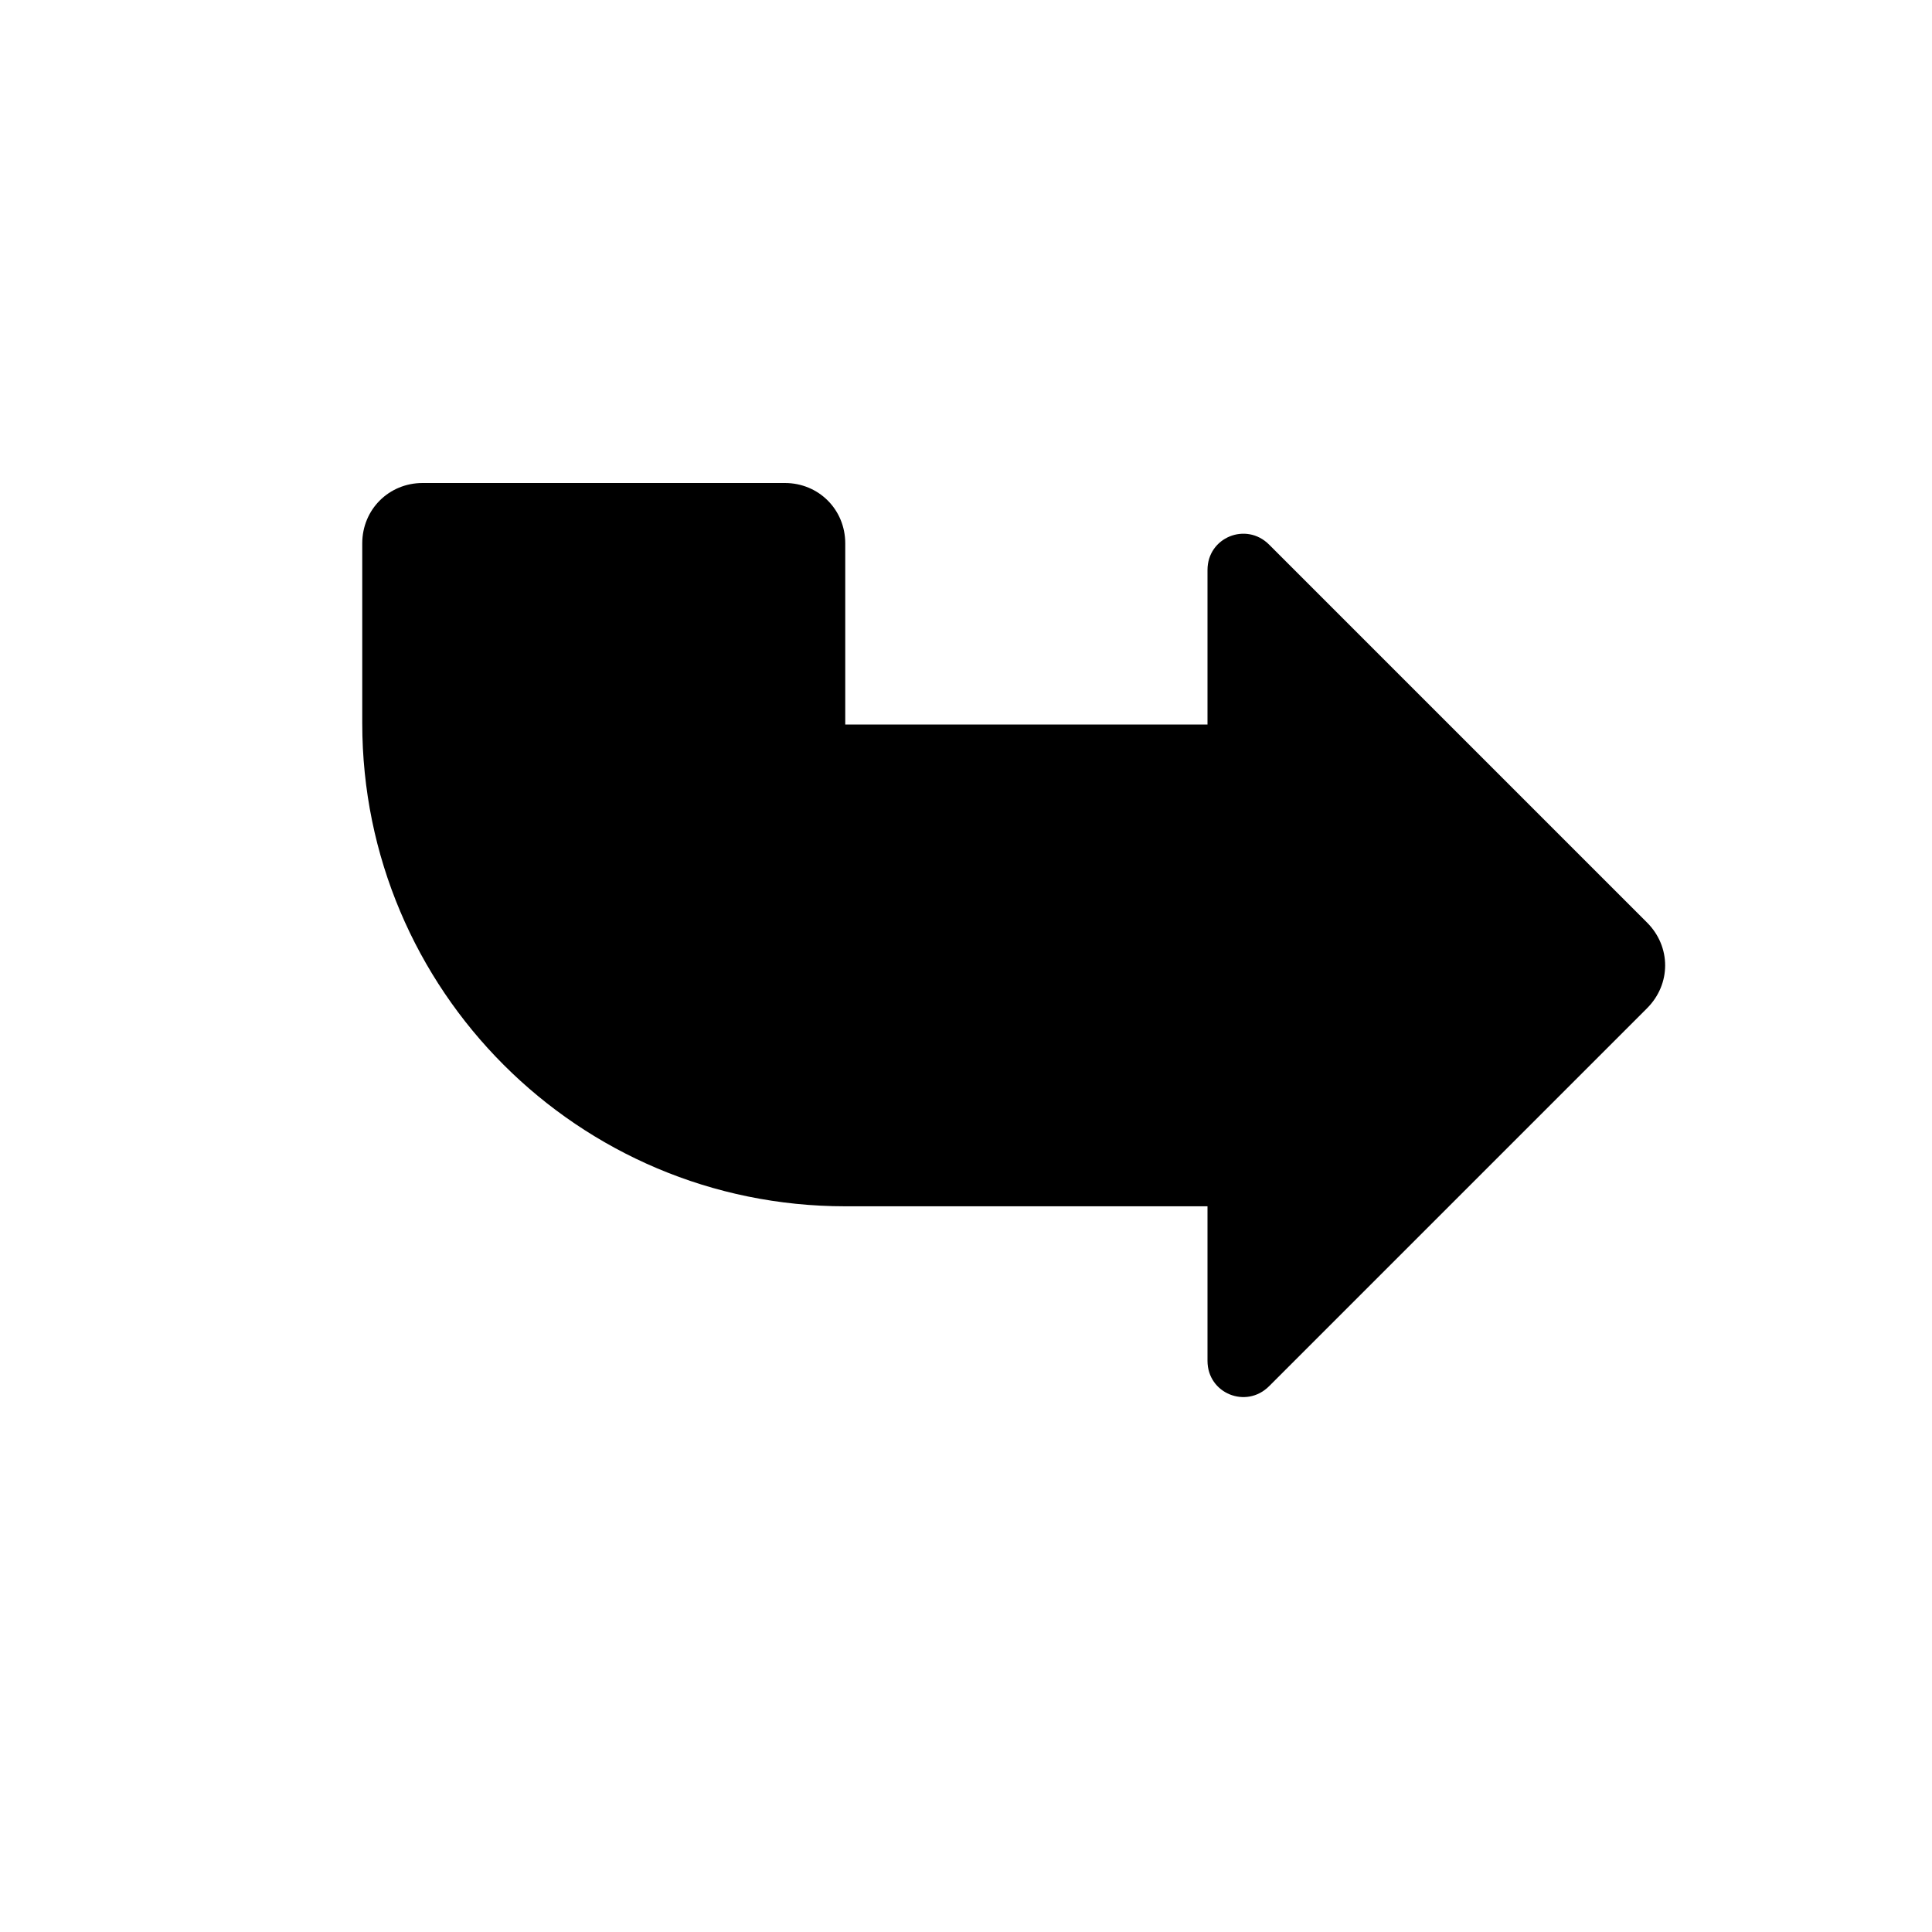
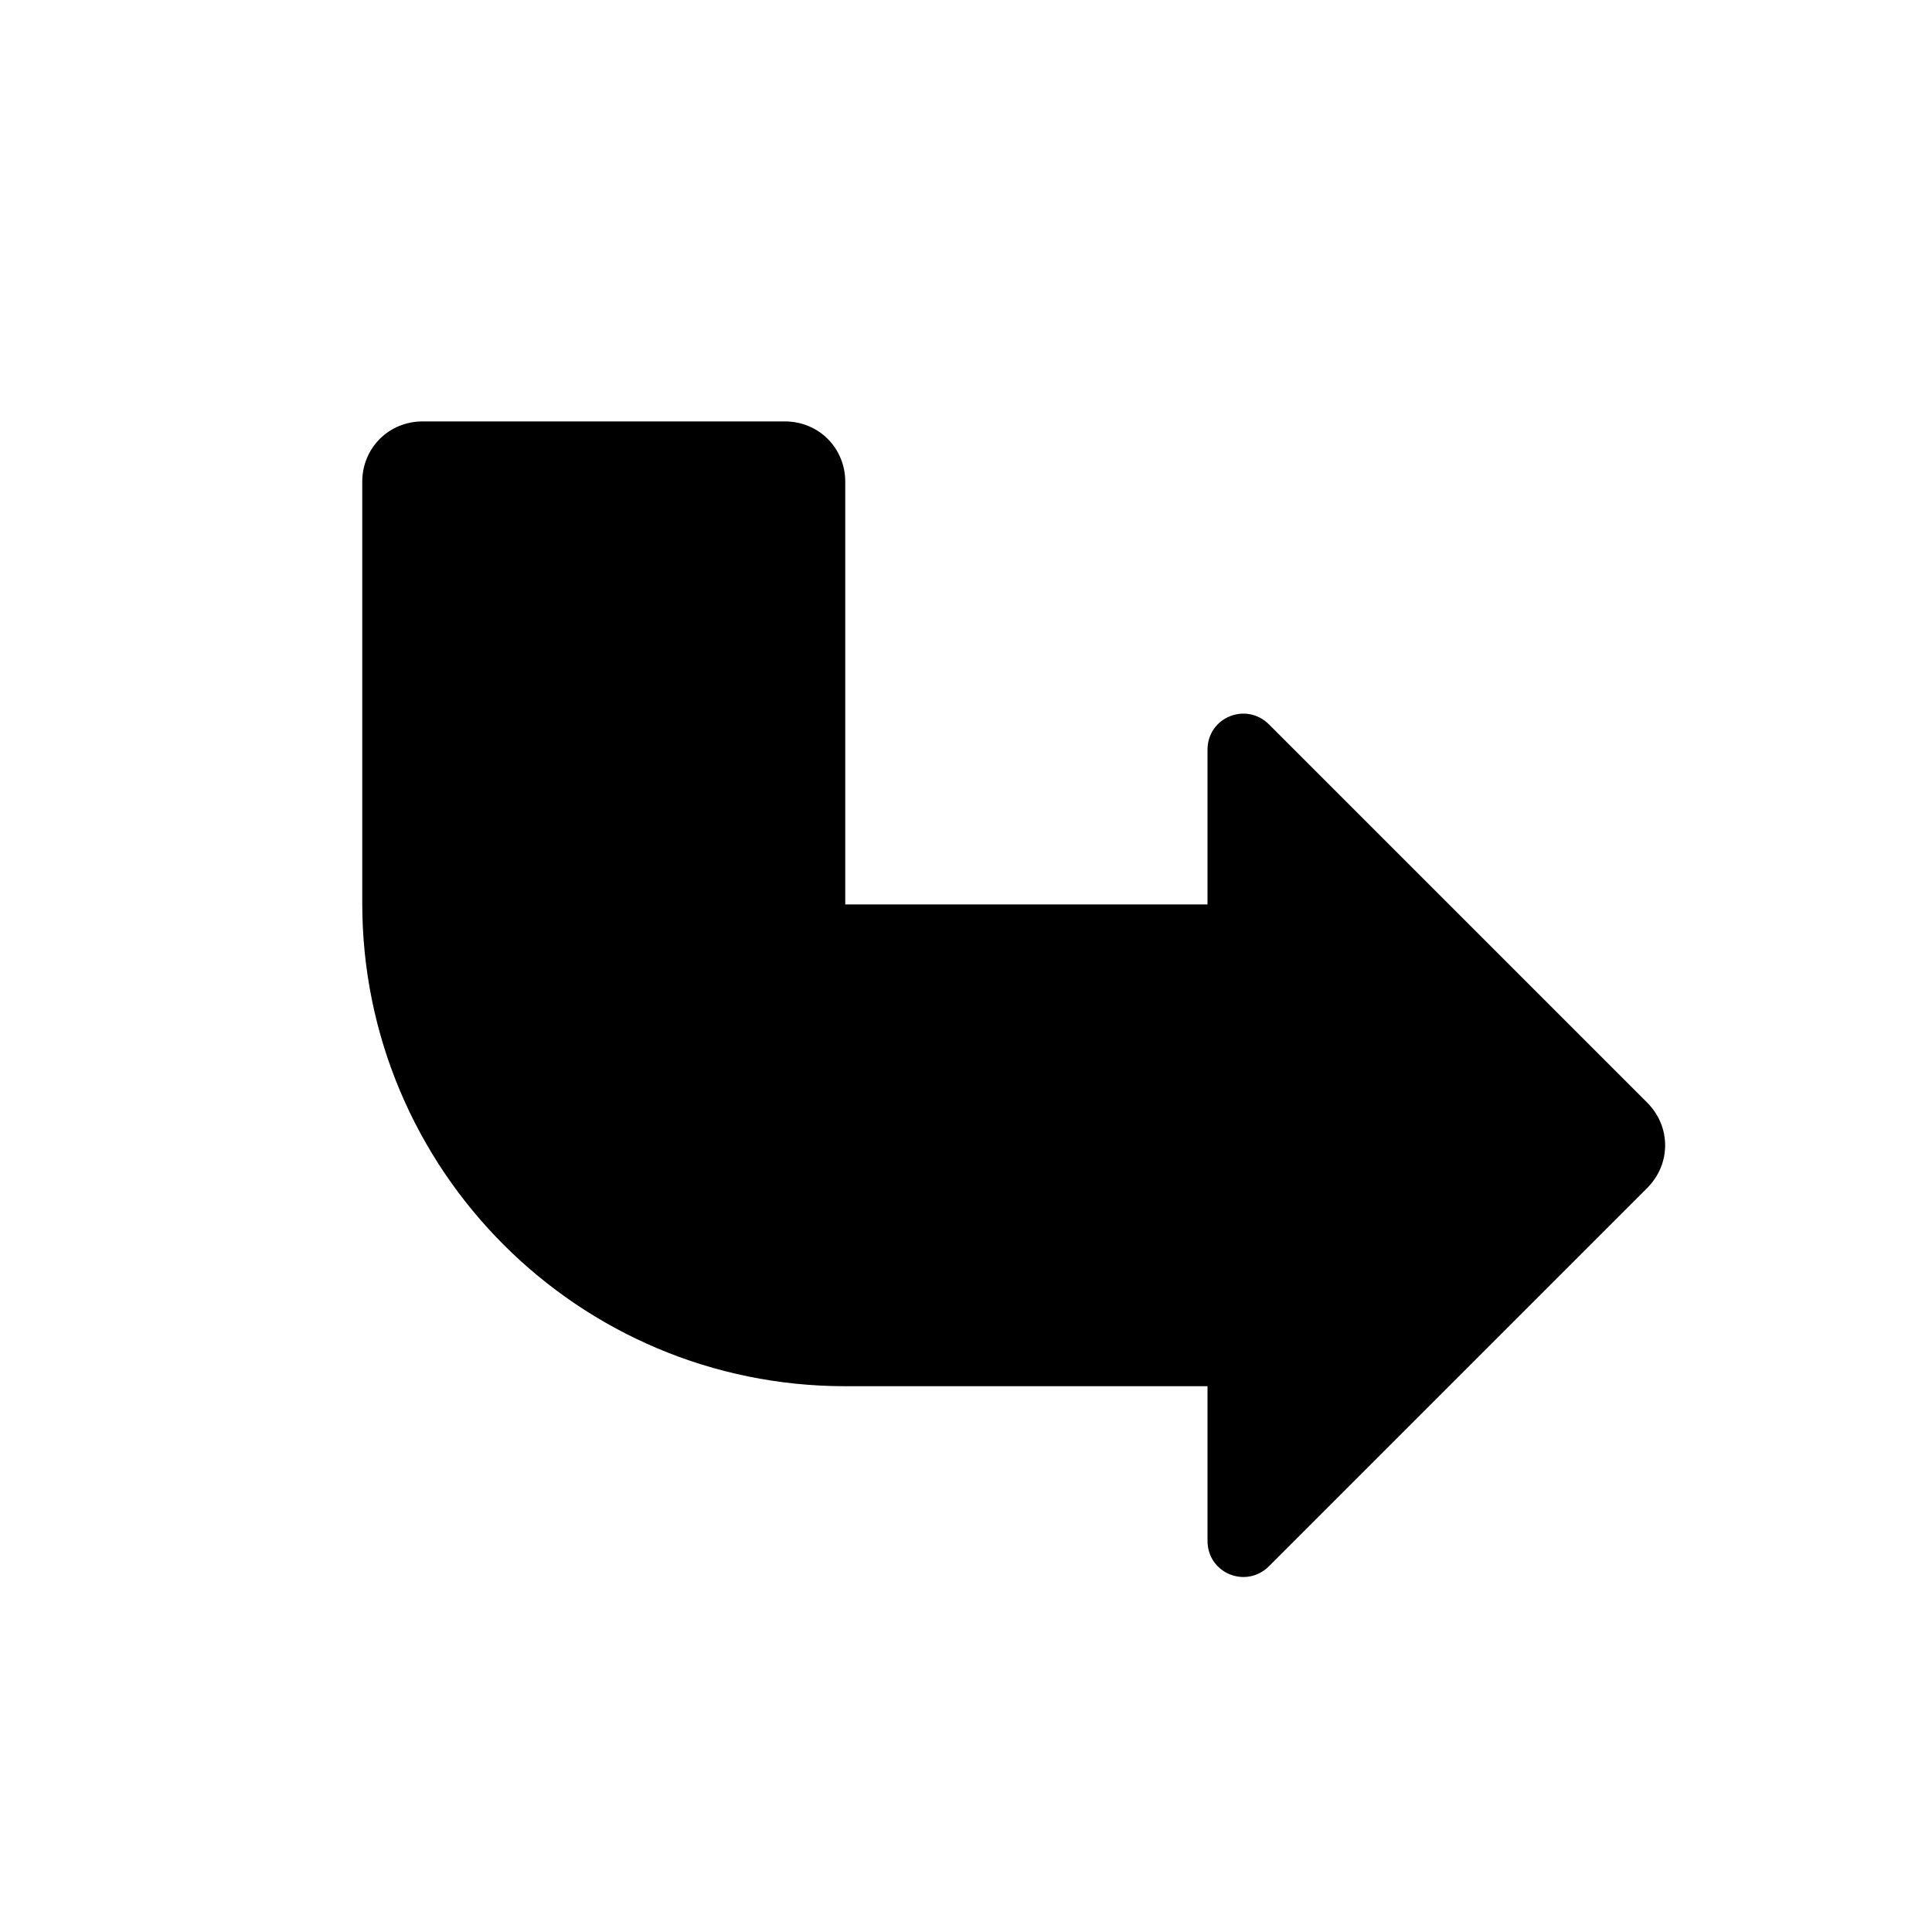
<svg xmlns="http://www.w3.org/2000/svg" width="16" height="16" viewBox="0 0 16 16" fill="none">
-   <path d="M3 6V4.5C3 4.22 3.22 4 3.5 4H6.5C6.78 4 7 4.22 7 4.5V6H10V4.72C10 4.45 10.32 4.32 10.51 4.51L13.64 7.64C13.84 7.84 13.84 8.15 13.64 8.35L10.51 11.48C10.32 11.67 10 11.54 10 11.27V9.99H7C4.79 9.99 3 8.2 3 5.99V6Z" fill="currentColor" />
+   <path d="M3 7.49V3.99C3 3.71 3.22 3.49 3.5 3.49H6.5C6.78 3.49 7 3.71 7 3.99V7.49H10V6.21C10 5.94 10.32 5.81 10.51 6L13.64 9.13C13.84 9.33 13.84 9.64 13.64 9.84L10.51 12.97C10.32 13.16 10 13.03 10 12.76V11.48H7C4.79 11.48 3 9.69 3 7.48V7.49Z" fill="black" />
</svg>
